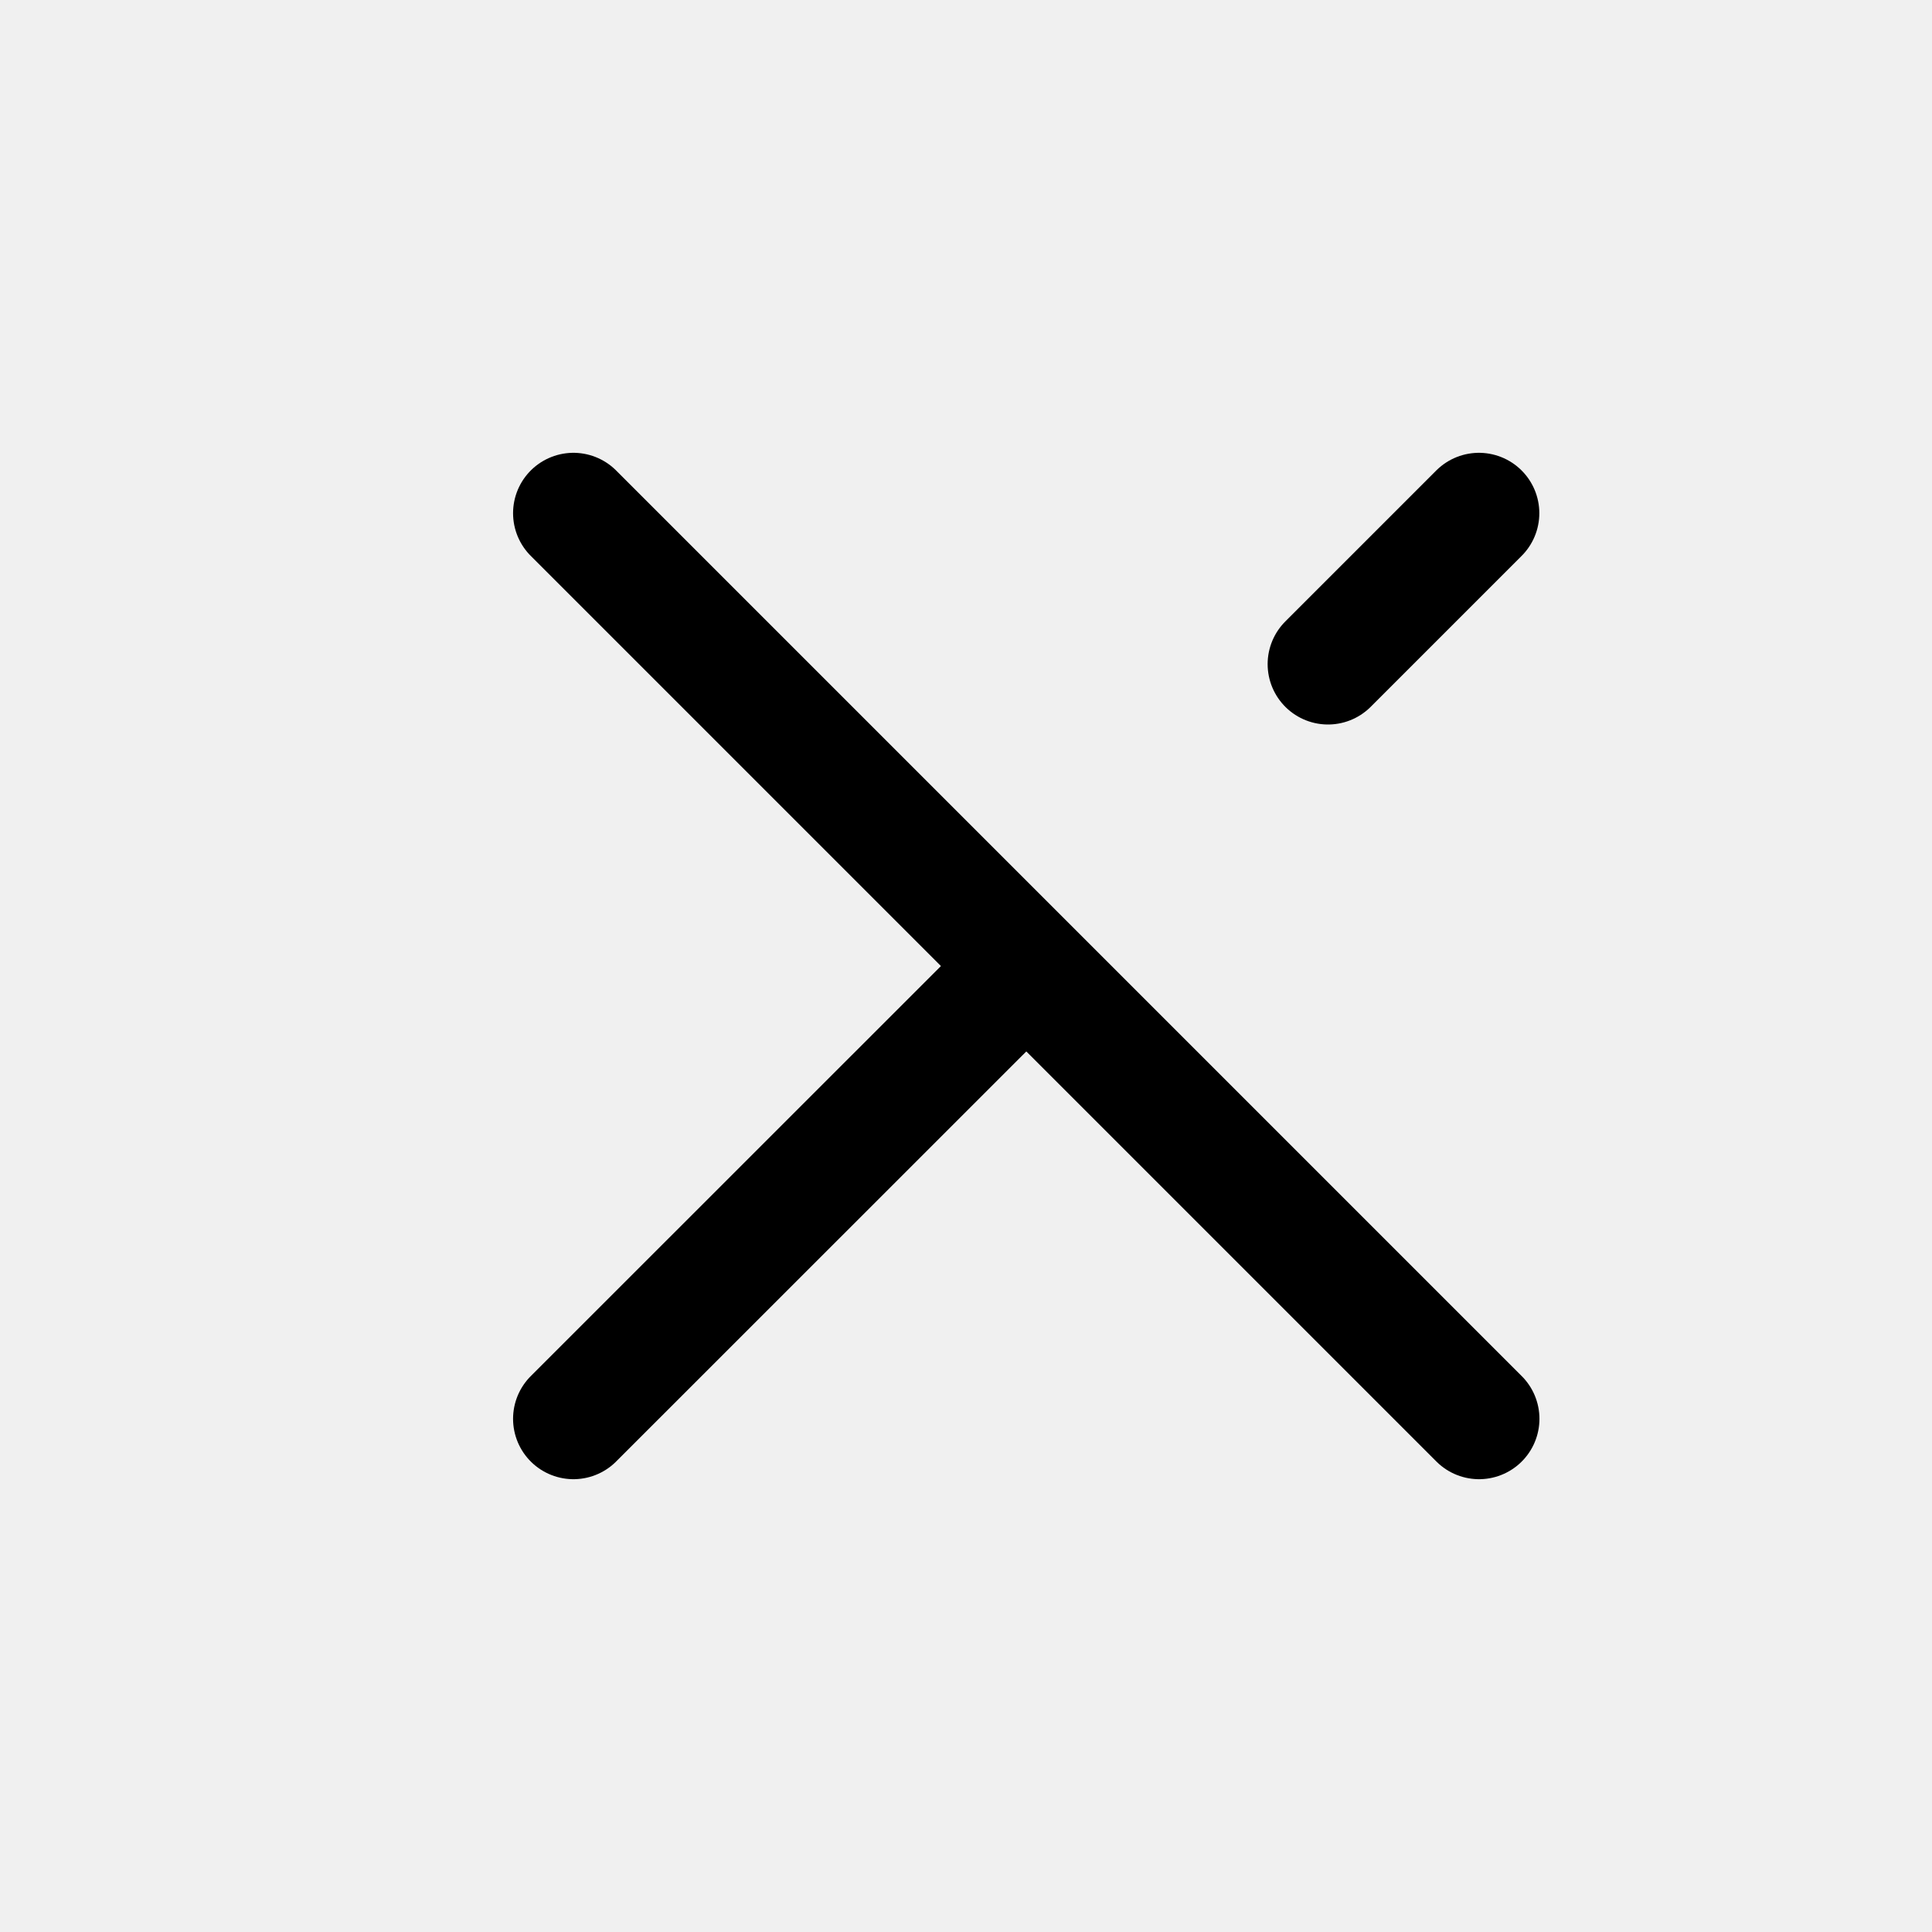
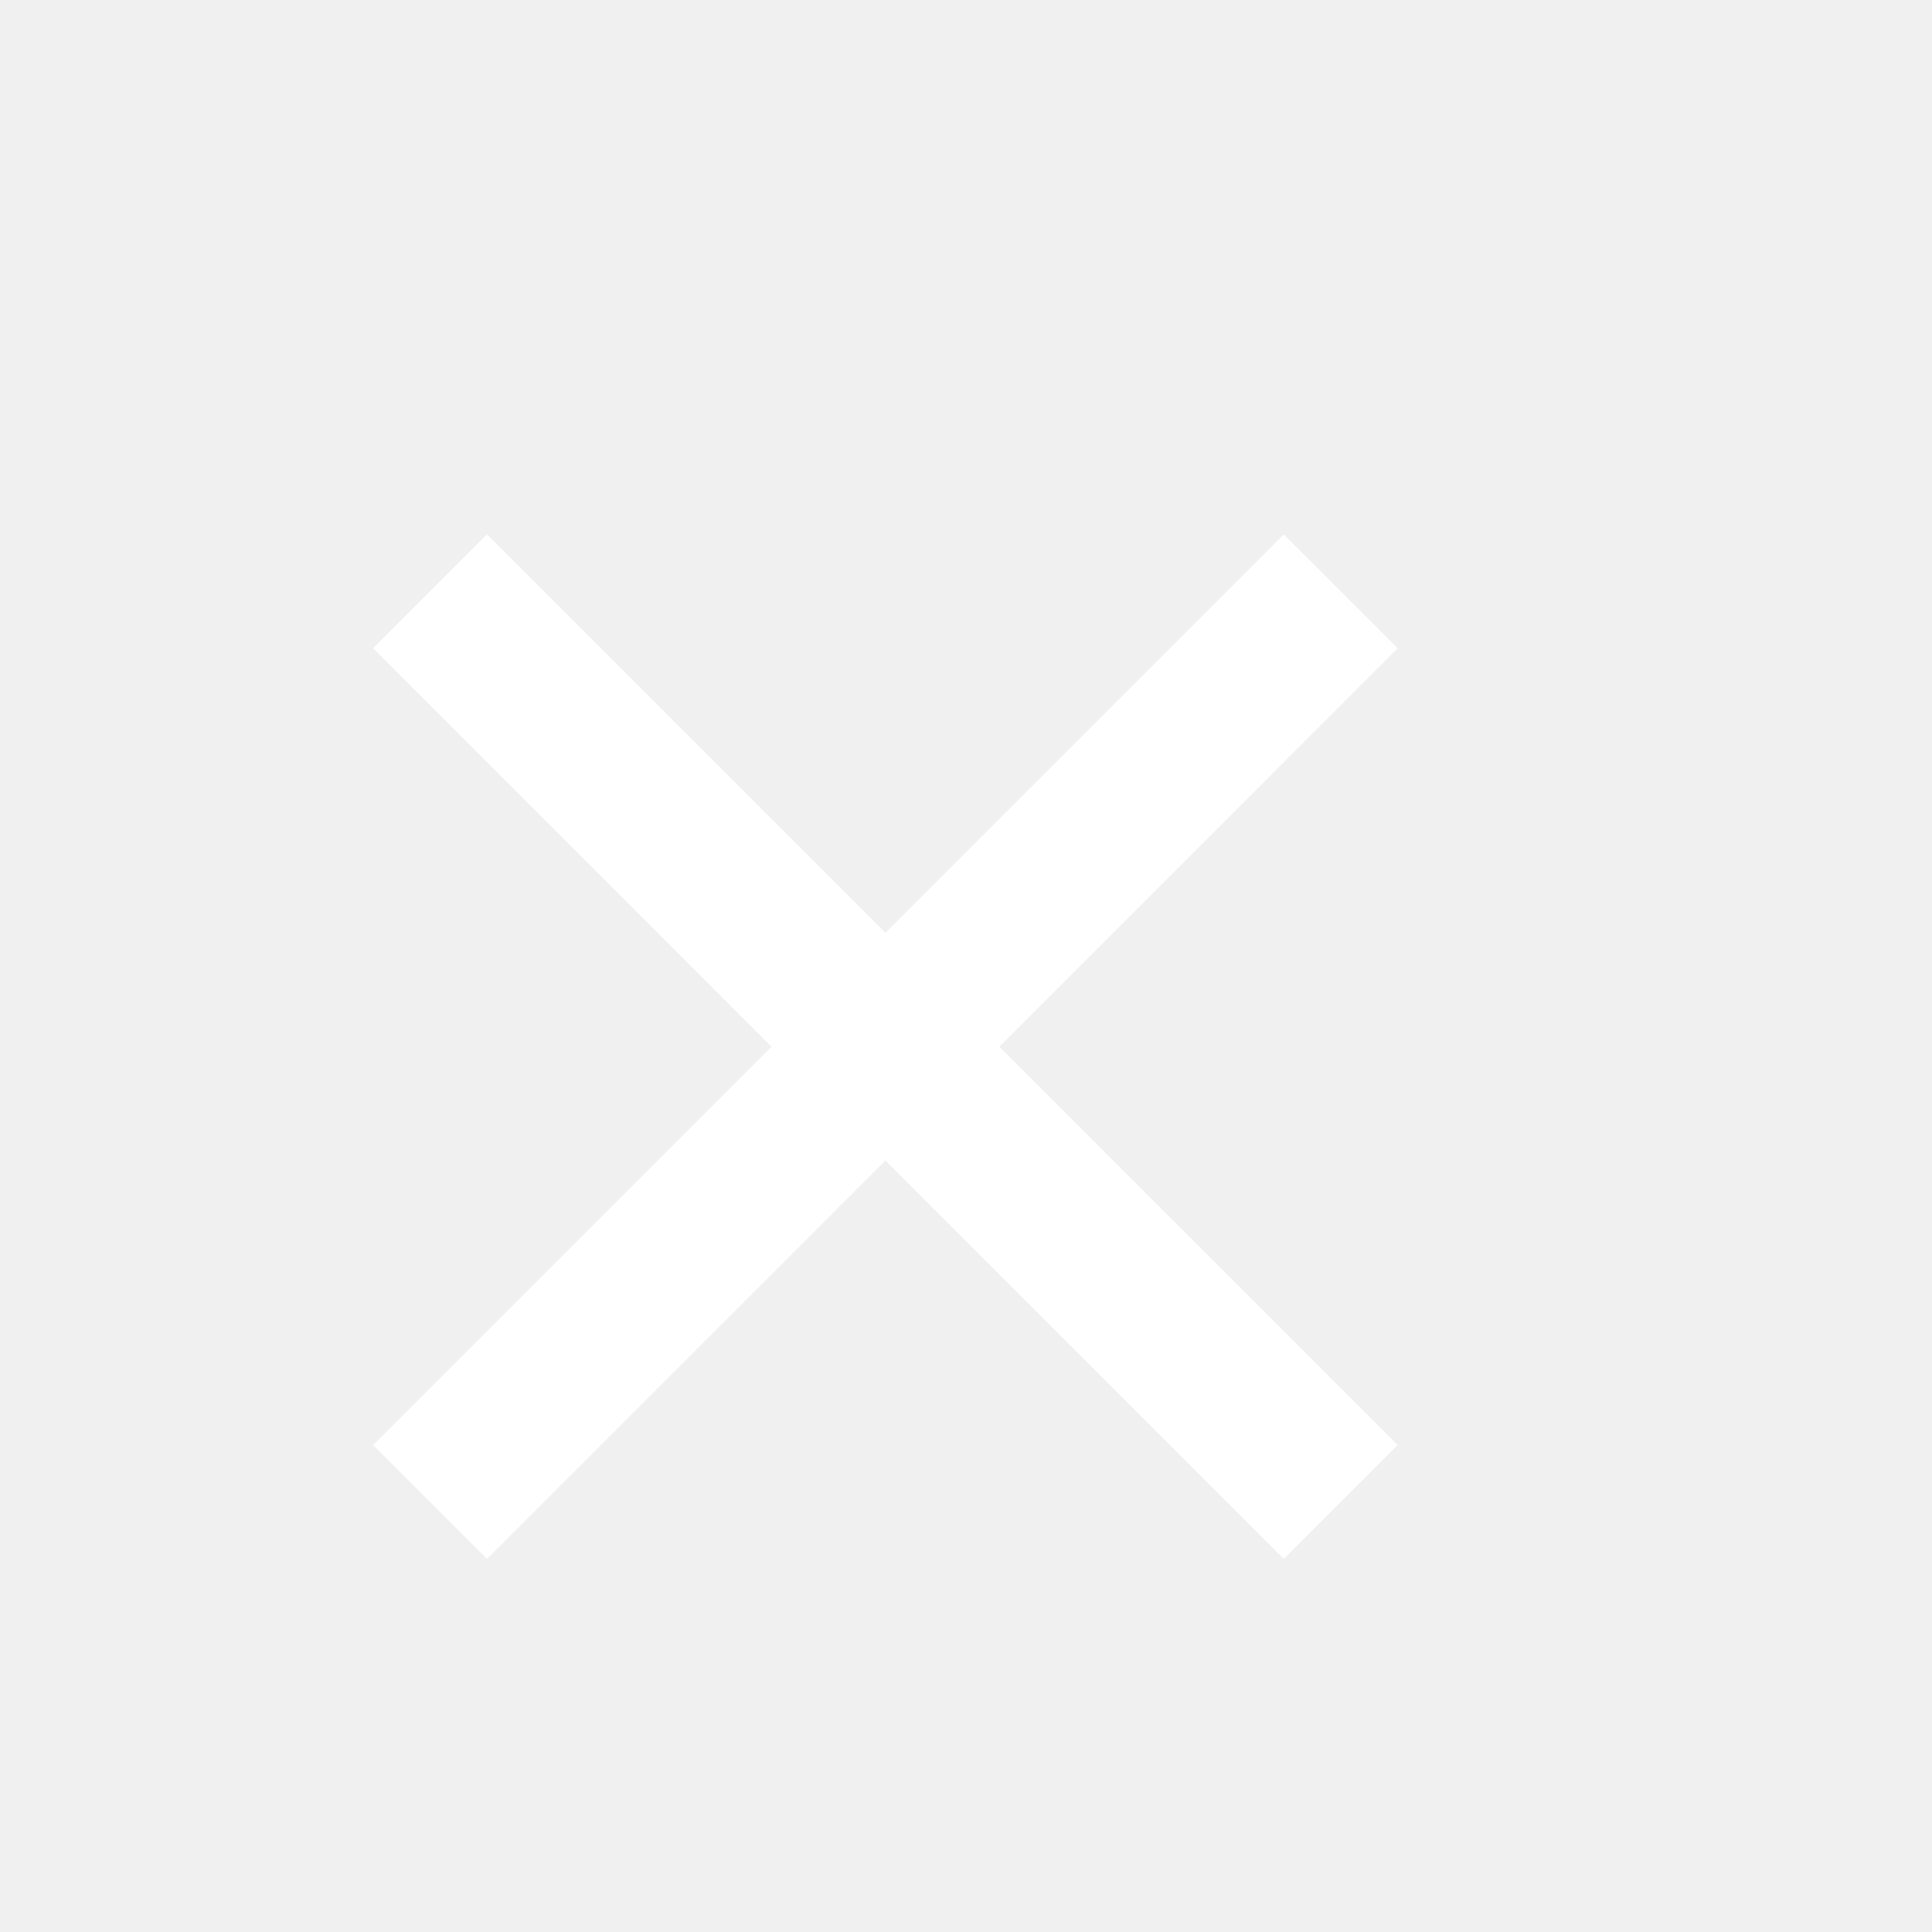
- <svg xmlns="http://www.w3.org/2000/svg" width="16" height="16" viewBox="0 0 16 16" fill="none">
-   <path d="M12.249 11.75L4.749 4.25" stroke="white" stroke-width="0.938" stroke-linecap="round" stroke-linejoin="round" />
-   <path d="M10.998 5.5L12.248 4.25" stroke="black" stroke-linecap="round" stroke-linejoin="round" />
-   <path d="M4.749 11.75L8.287 8.213" stroke="black" stroke-linecap="round" stroke-linejoin="round" />
-   <path d="M12.249 11.75L4.749 4.25" stroke="black" stroke-linecap="round" stroke-linejoin="round" />
+ <svg xmlns="http://www.w3.org/2000/svg" width="18" height="18" viewBox="0 0 18 18" fill="none">
+   <path d="M8.249 8.691L11.961 4.979L13.022 6.039L9.31 9.752L13.022 13.464L11.961 14.524L8.249 10.812L4.537 14.524L3.476 13.464L7.188 9.752L3.476 6.039L4.537 4.979L8.249 8.691Z" fill="white" />
</svg>
